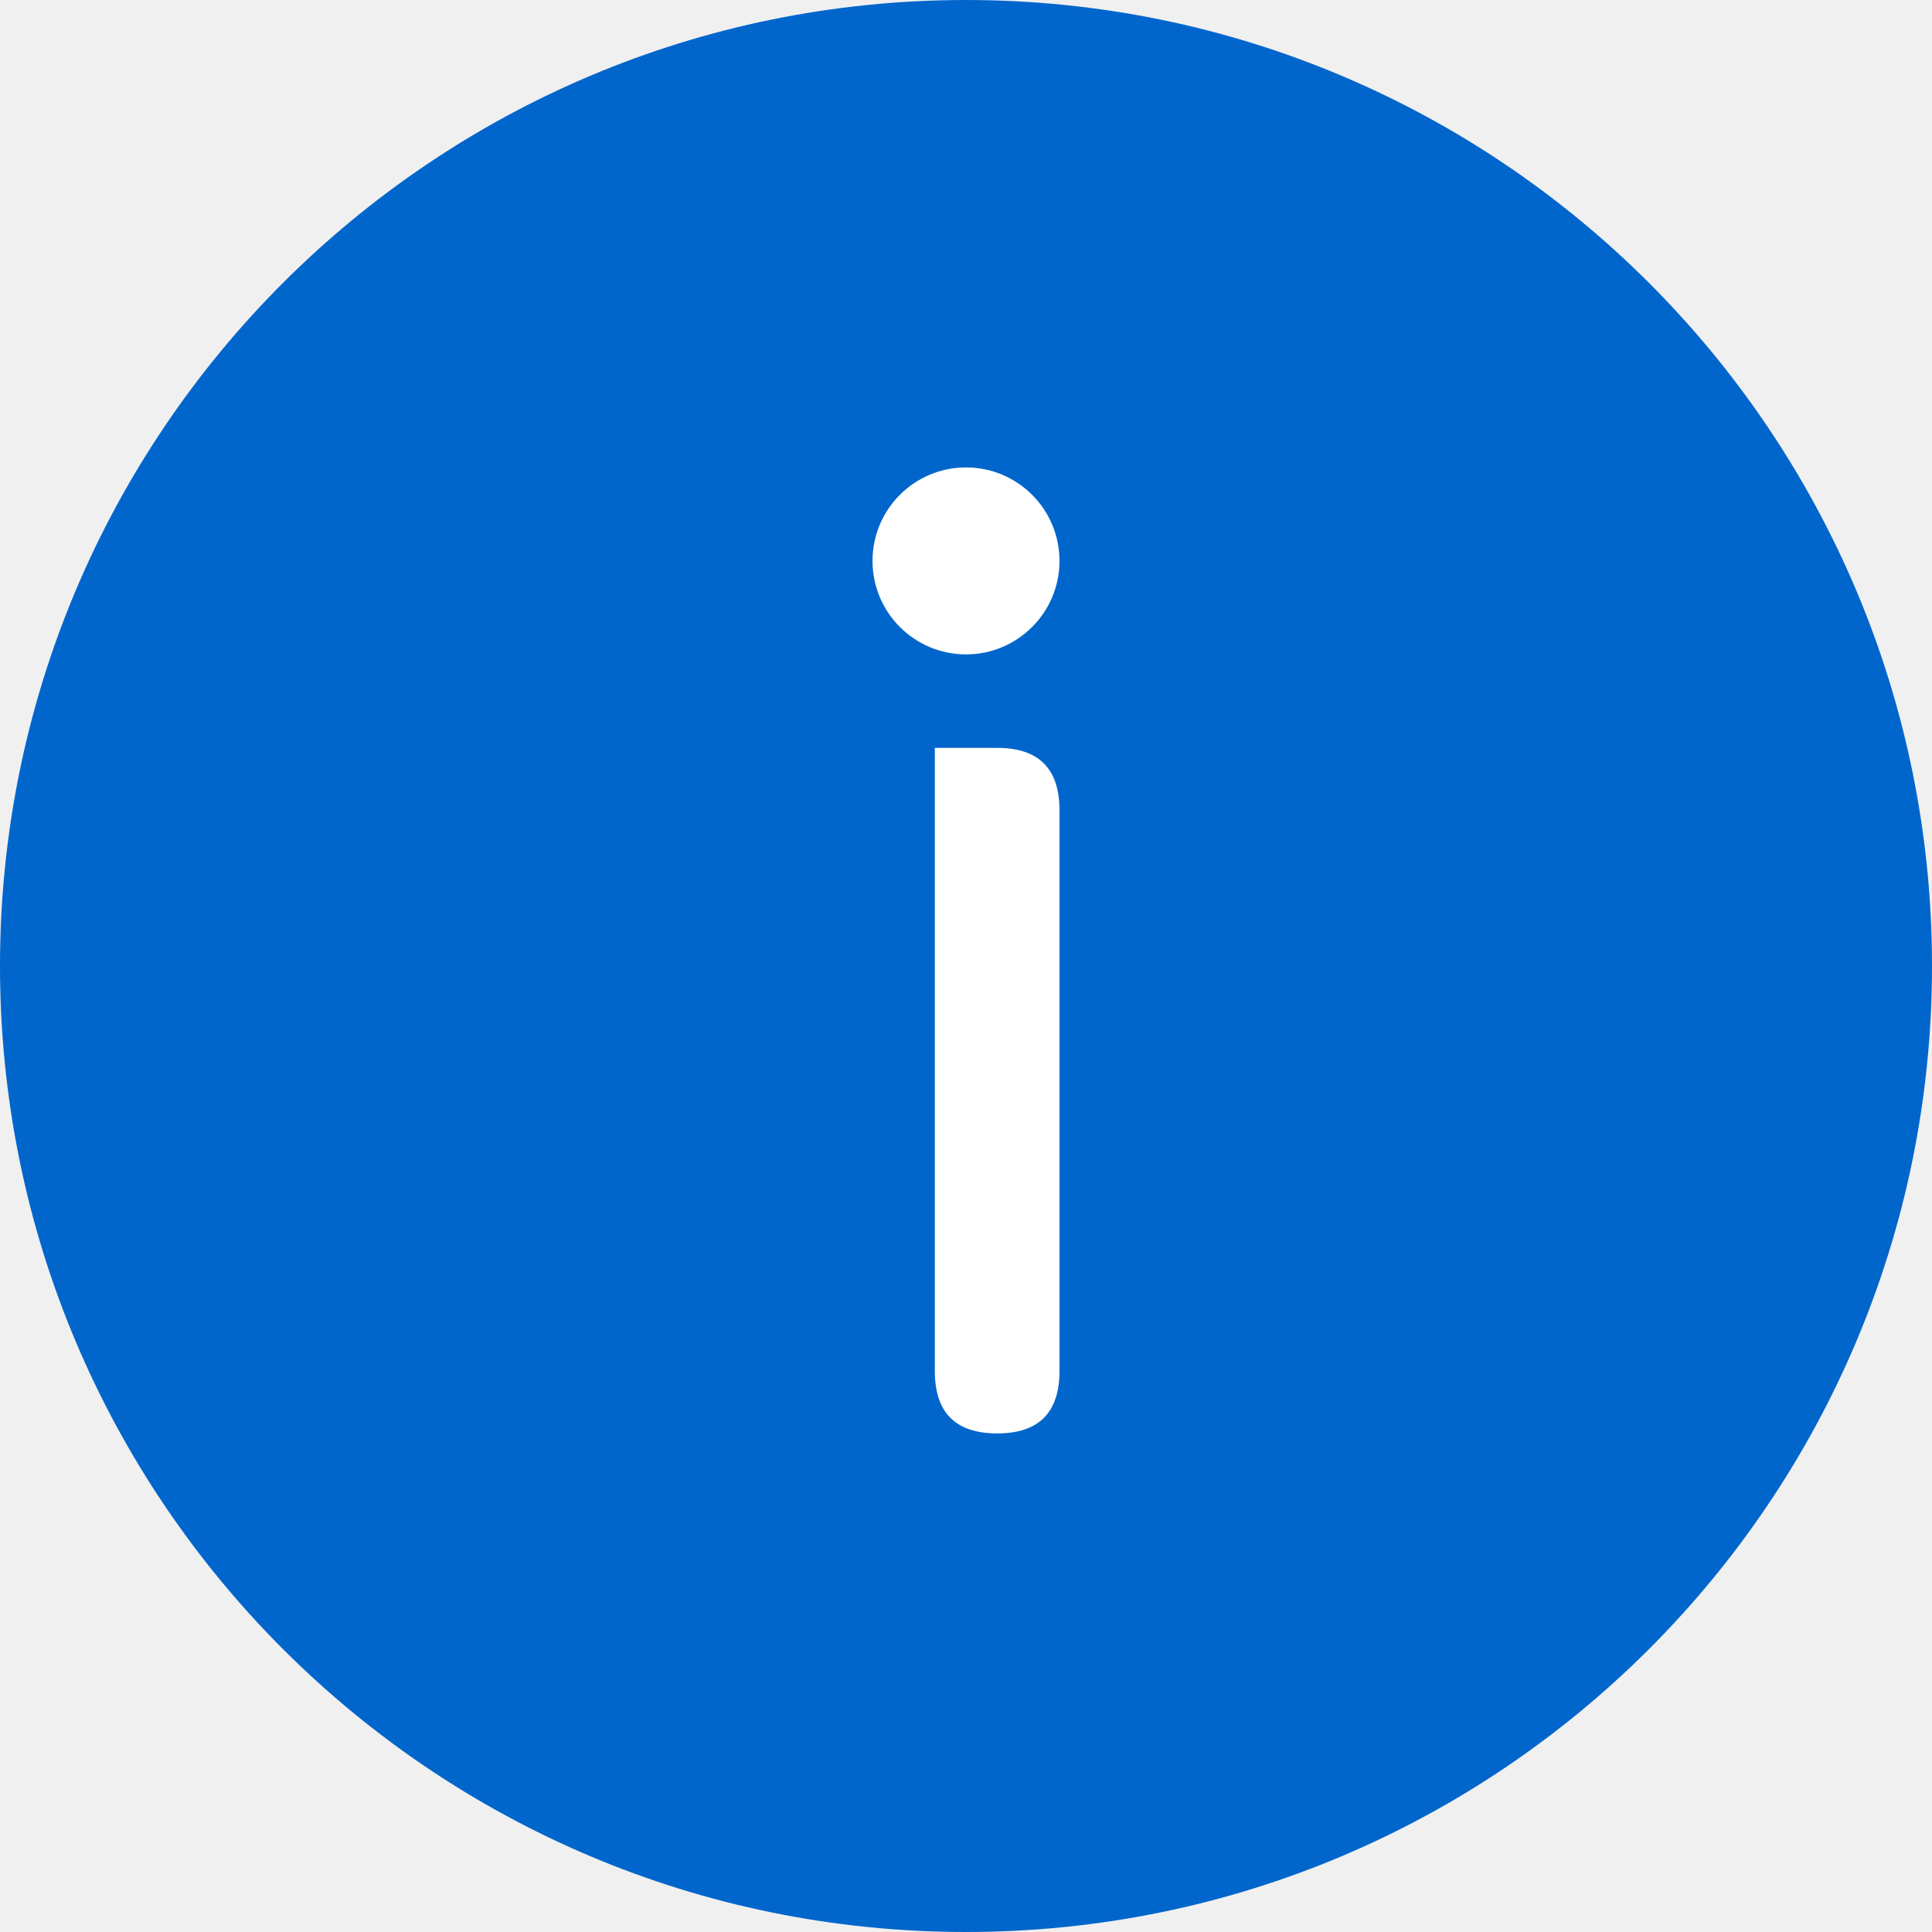
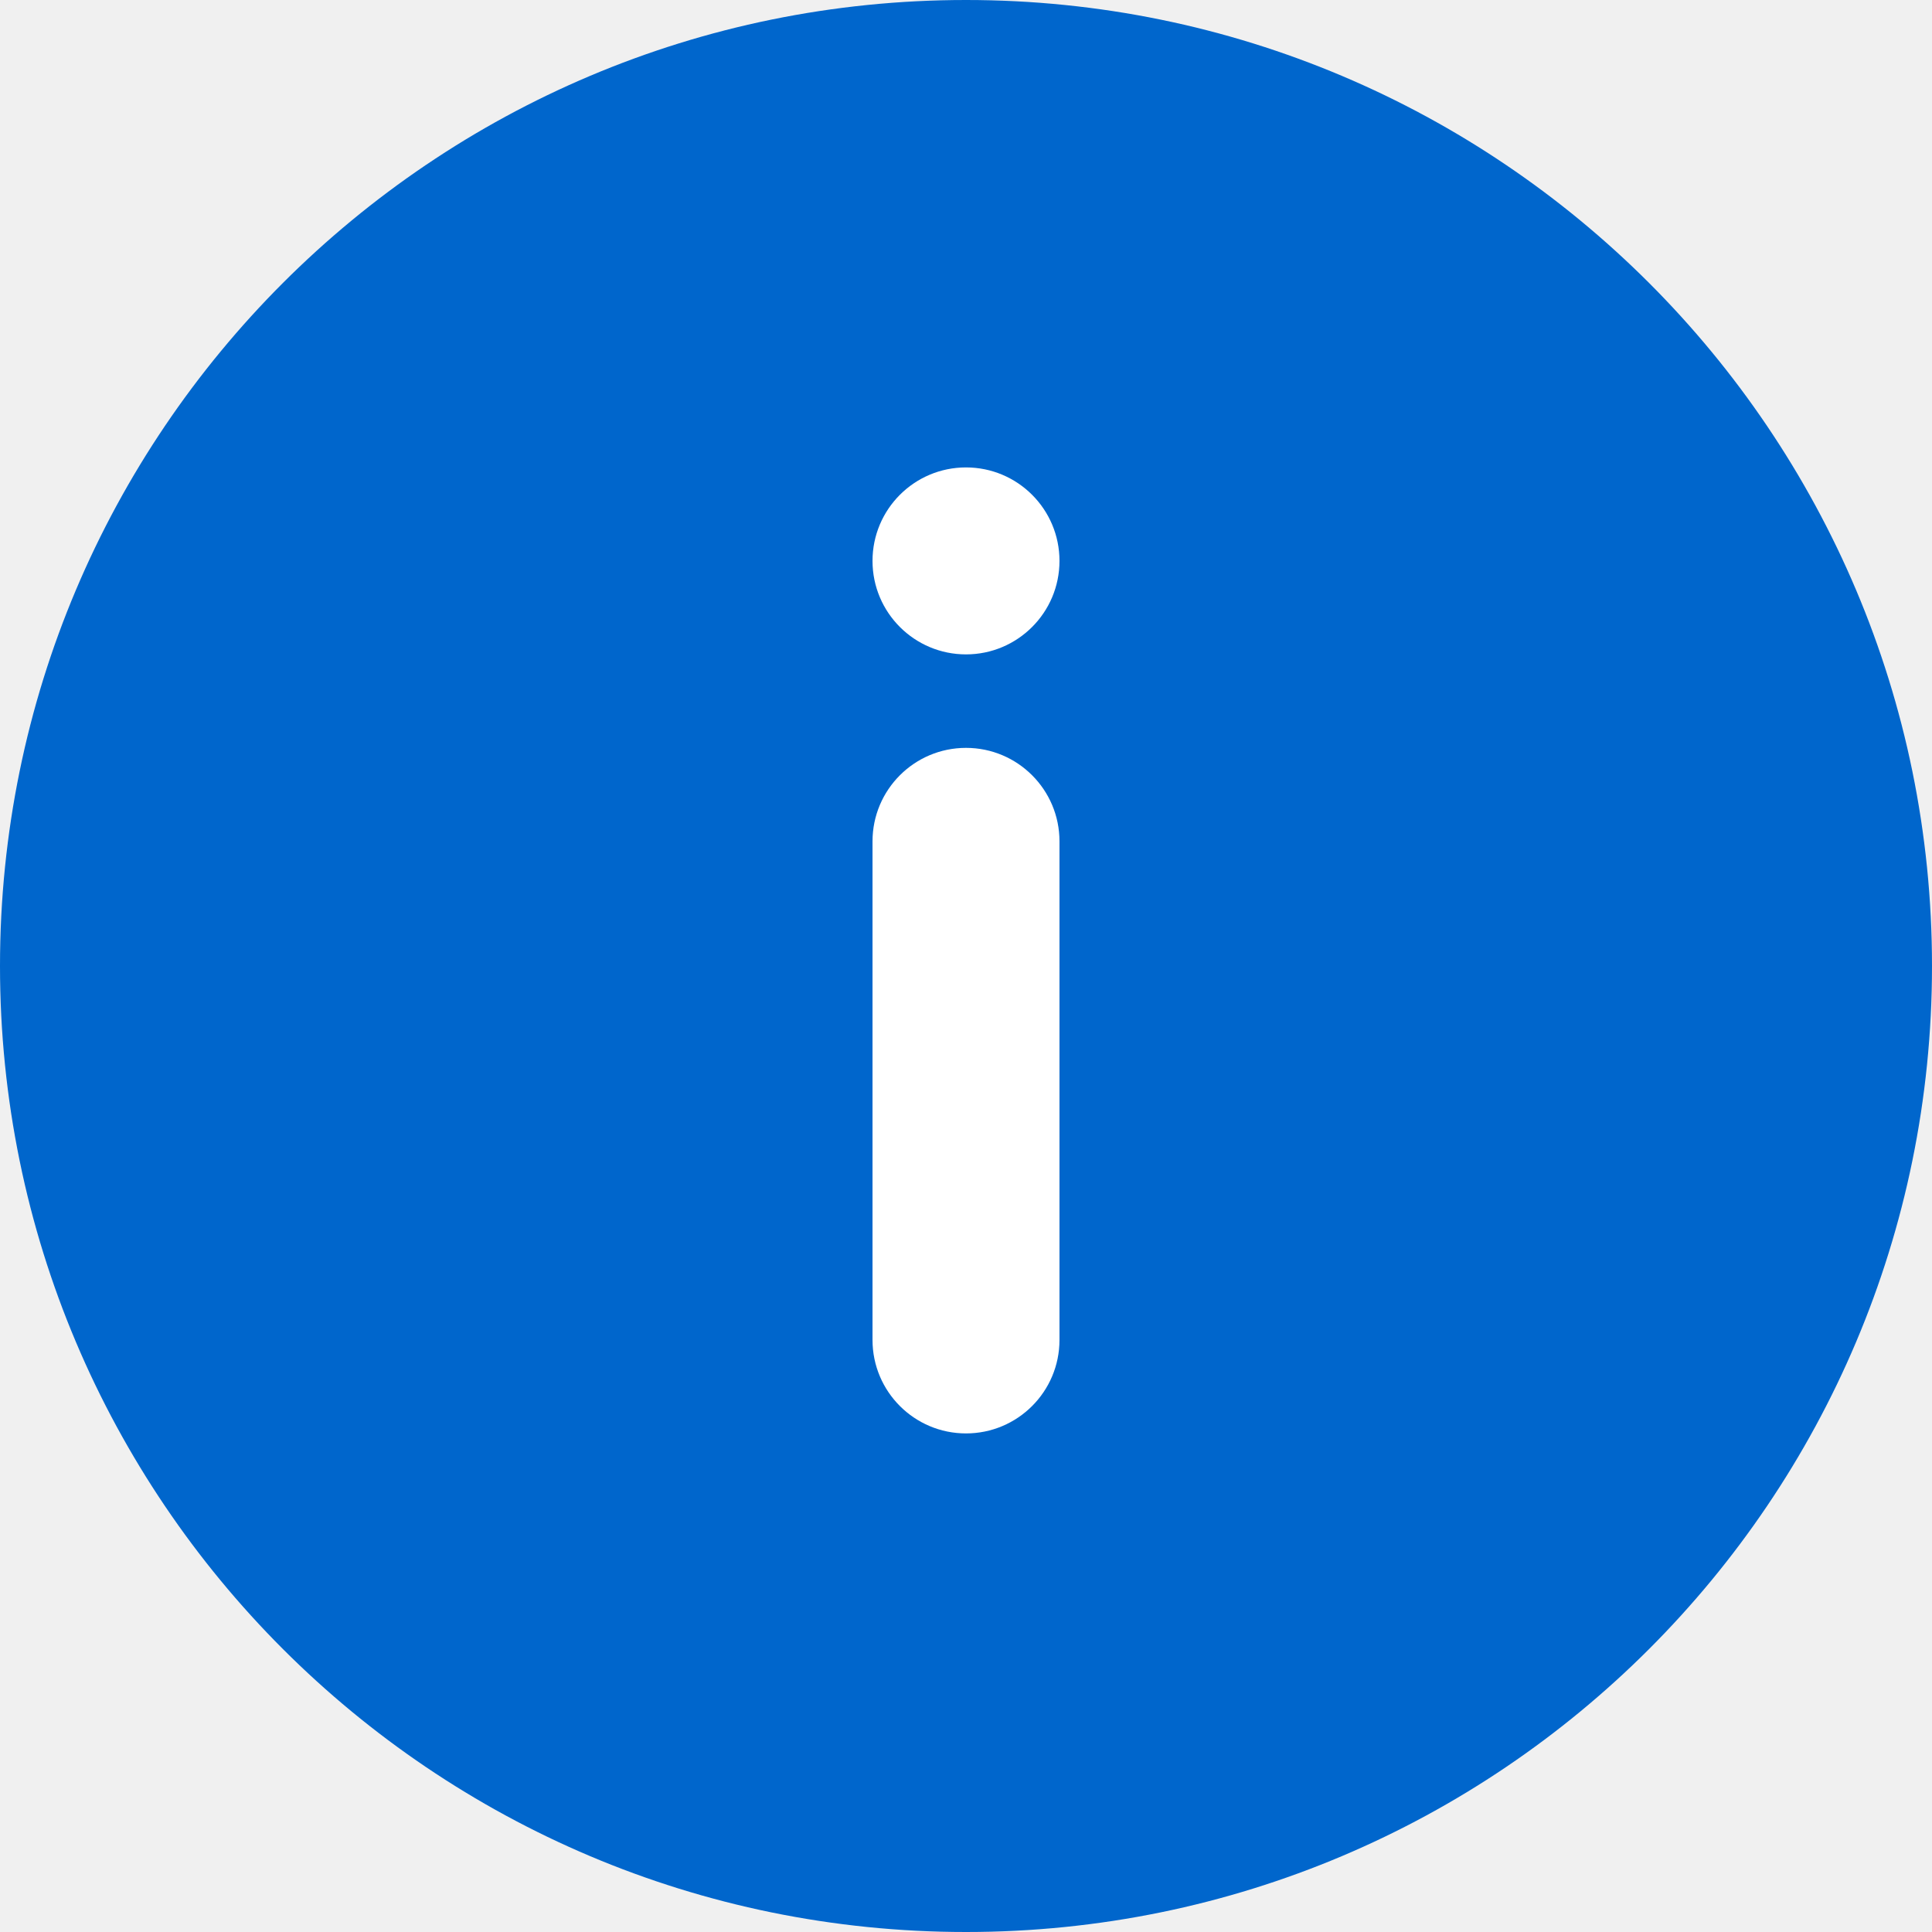
- <svg xmlns="http://www.w3.org/2000/svg" width="62" height="62" viewBox="0 0 62 62" version="1.1">
-   <defs>
-     <style>
-       .chameleon-bg { fill: #0066CC; }
-       .chameleon-icon { fill: white; }
-     </style>
-   </defs>
-   <circle class="chameleon-bg" cx="31" cy="31" r="31" />
-   <g class="chameleon-icon">
-     <circle cx="31" cy="18" r="3" />
-     <path d="M 30 26 L 30 44 Q 30 46 32 46 L 32 46 Q 34 46 34 44 L 34 26 Q 34 24 32 24 L 30 24 Q 30 24 30 26" stroke="none" />
-   </g>
+ <svg xmlns="http://www.w3.org/2000/svg" width="44" height="44" viewBox="0 0 62 62">
+   <circle cx="31" cy="31" r="31" fill="#0066CC" />
+   <circle cx="31" cy="18" r="3" fill="#fff" />
+   <rect x="28" y="24" width="6" height="22" rx="3" fill="#fff" />
</svg>
